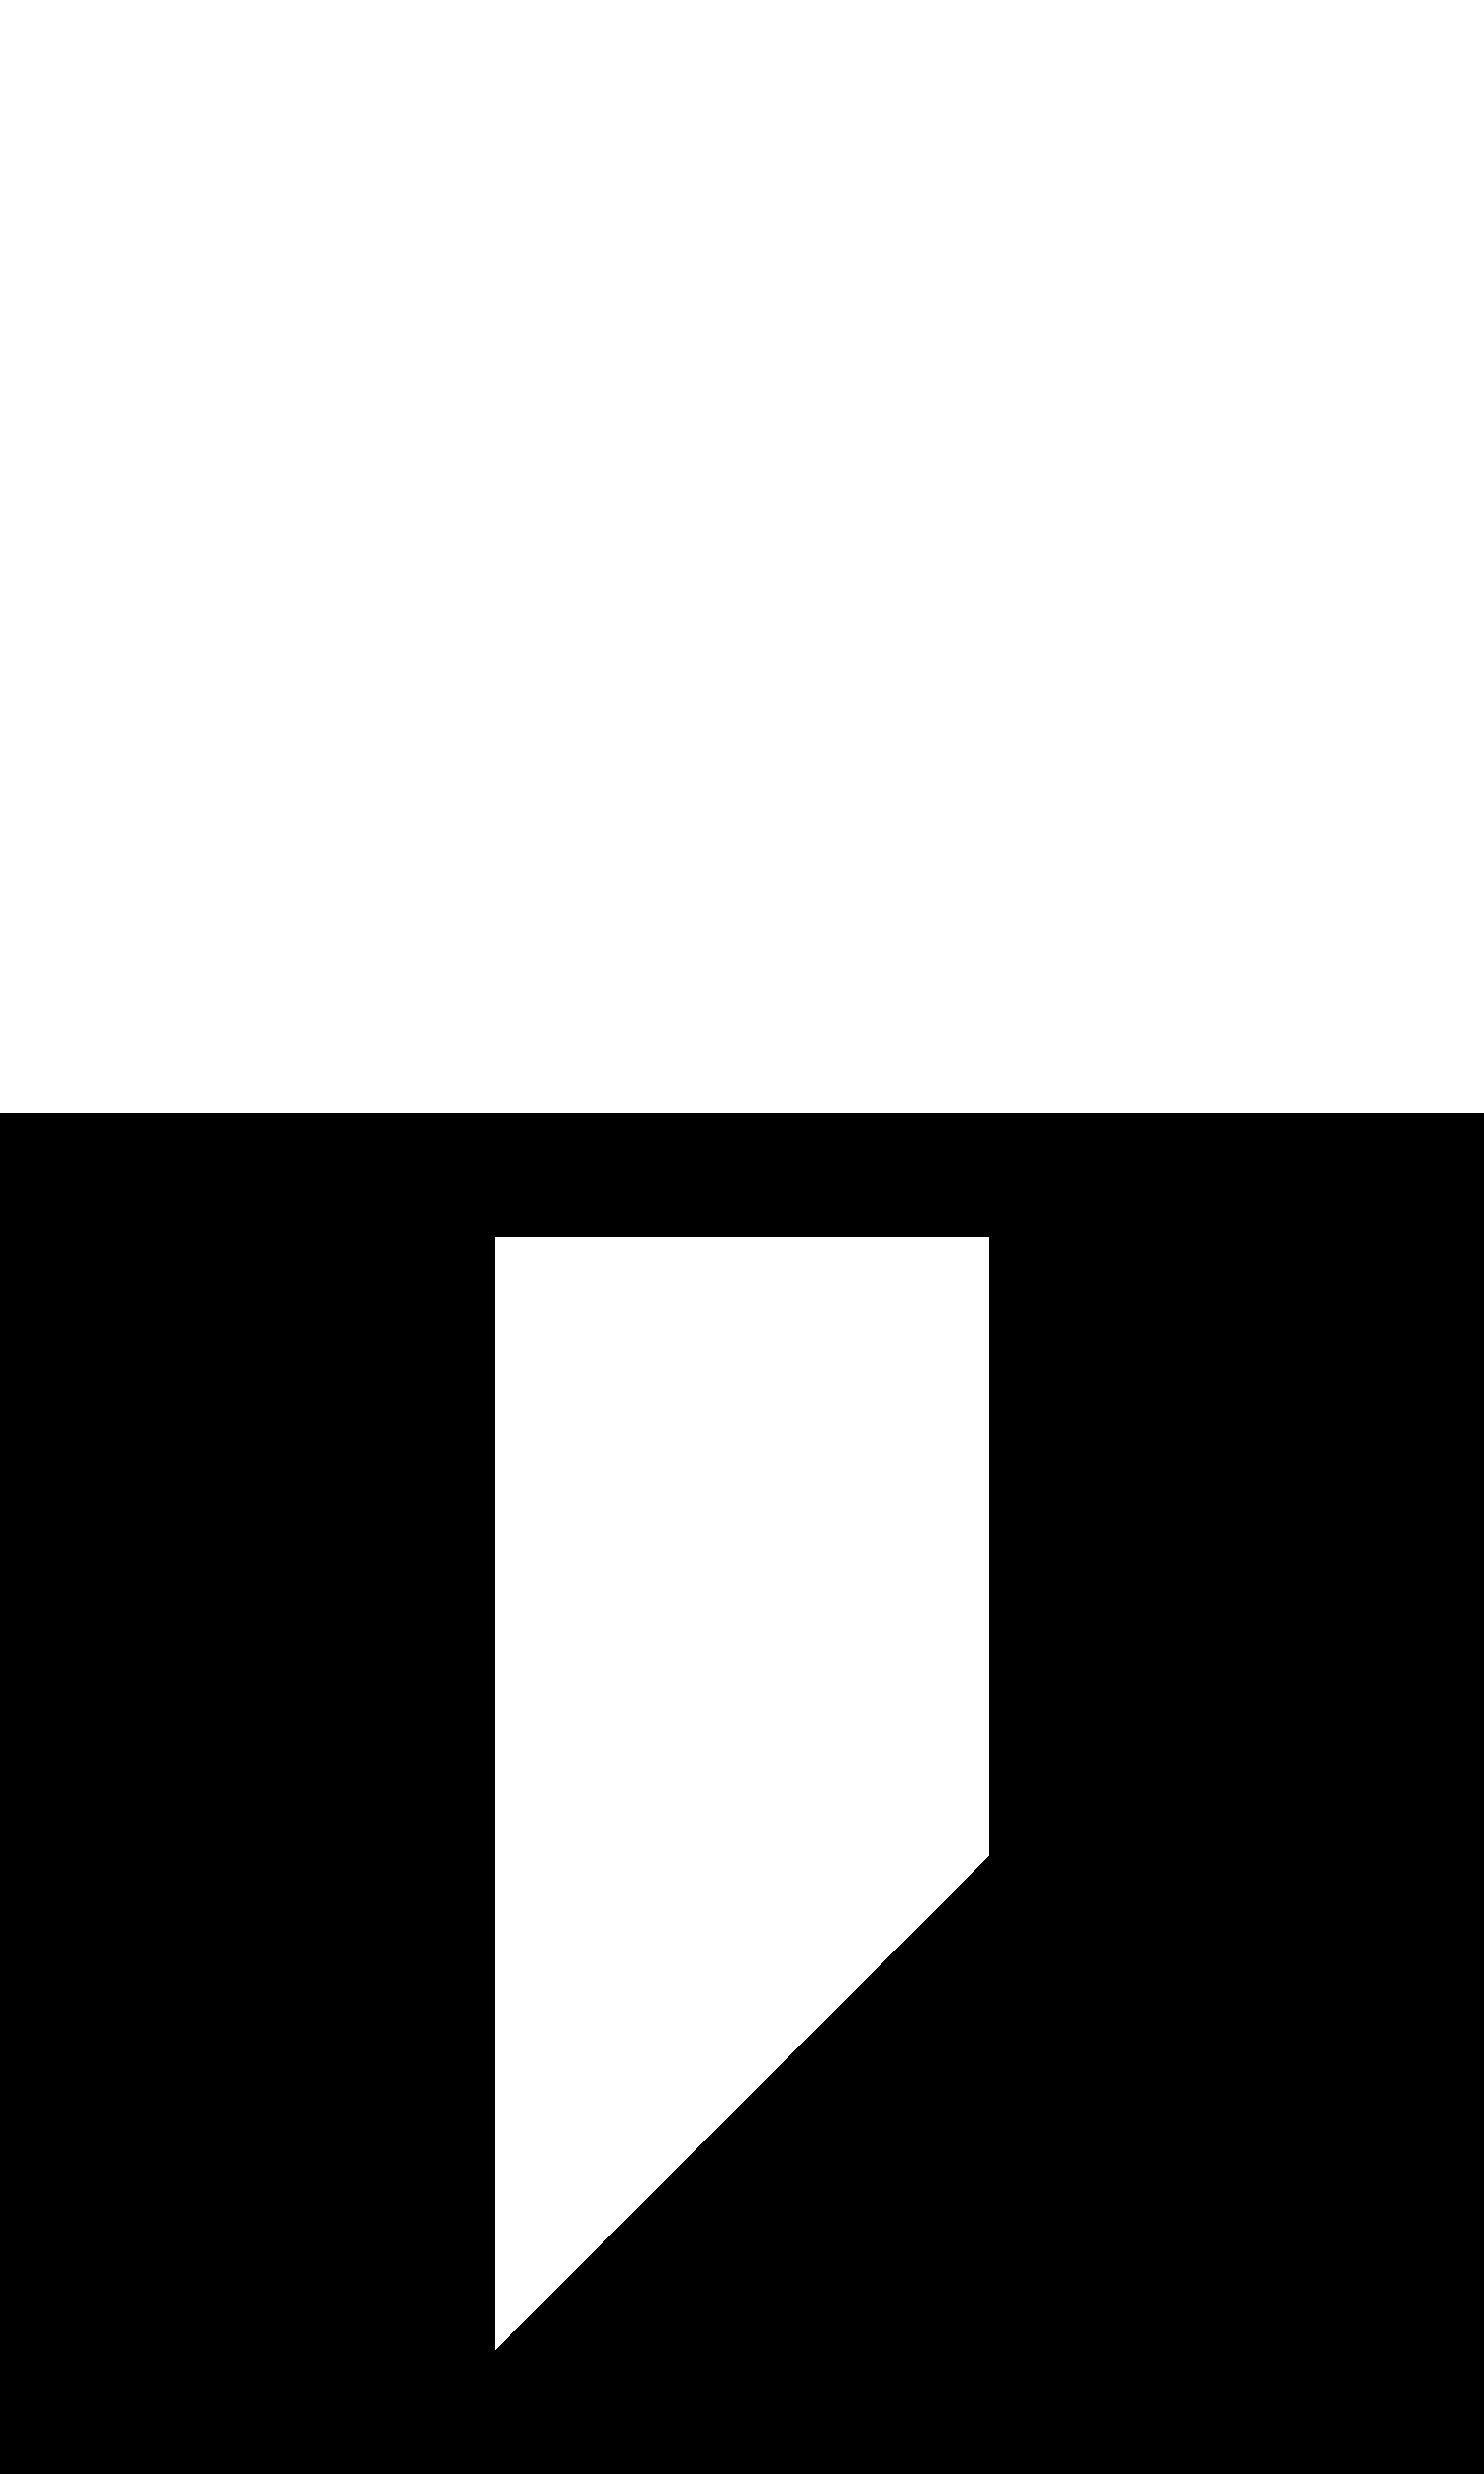
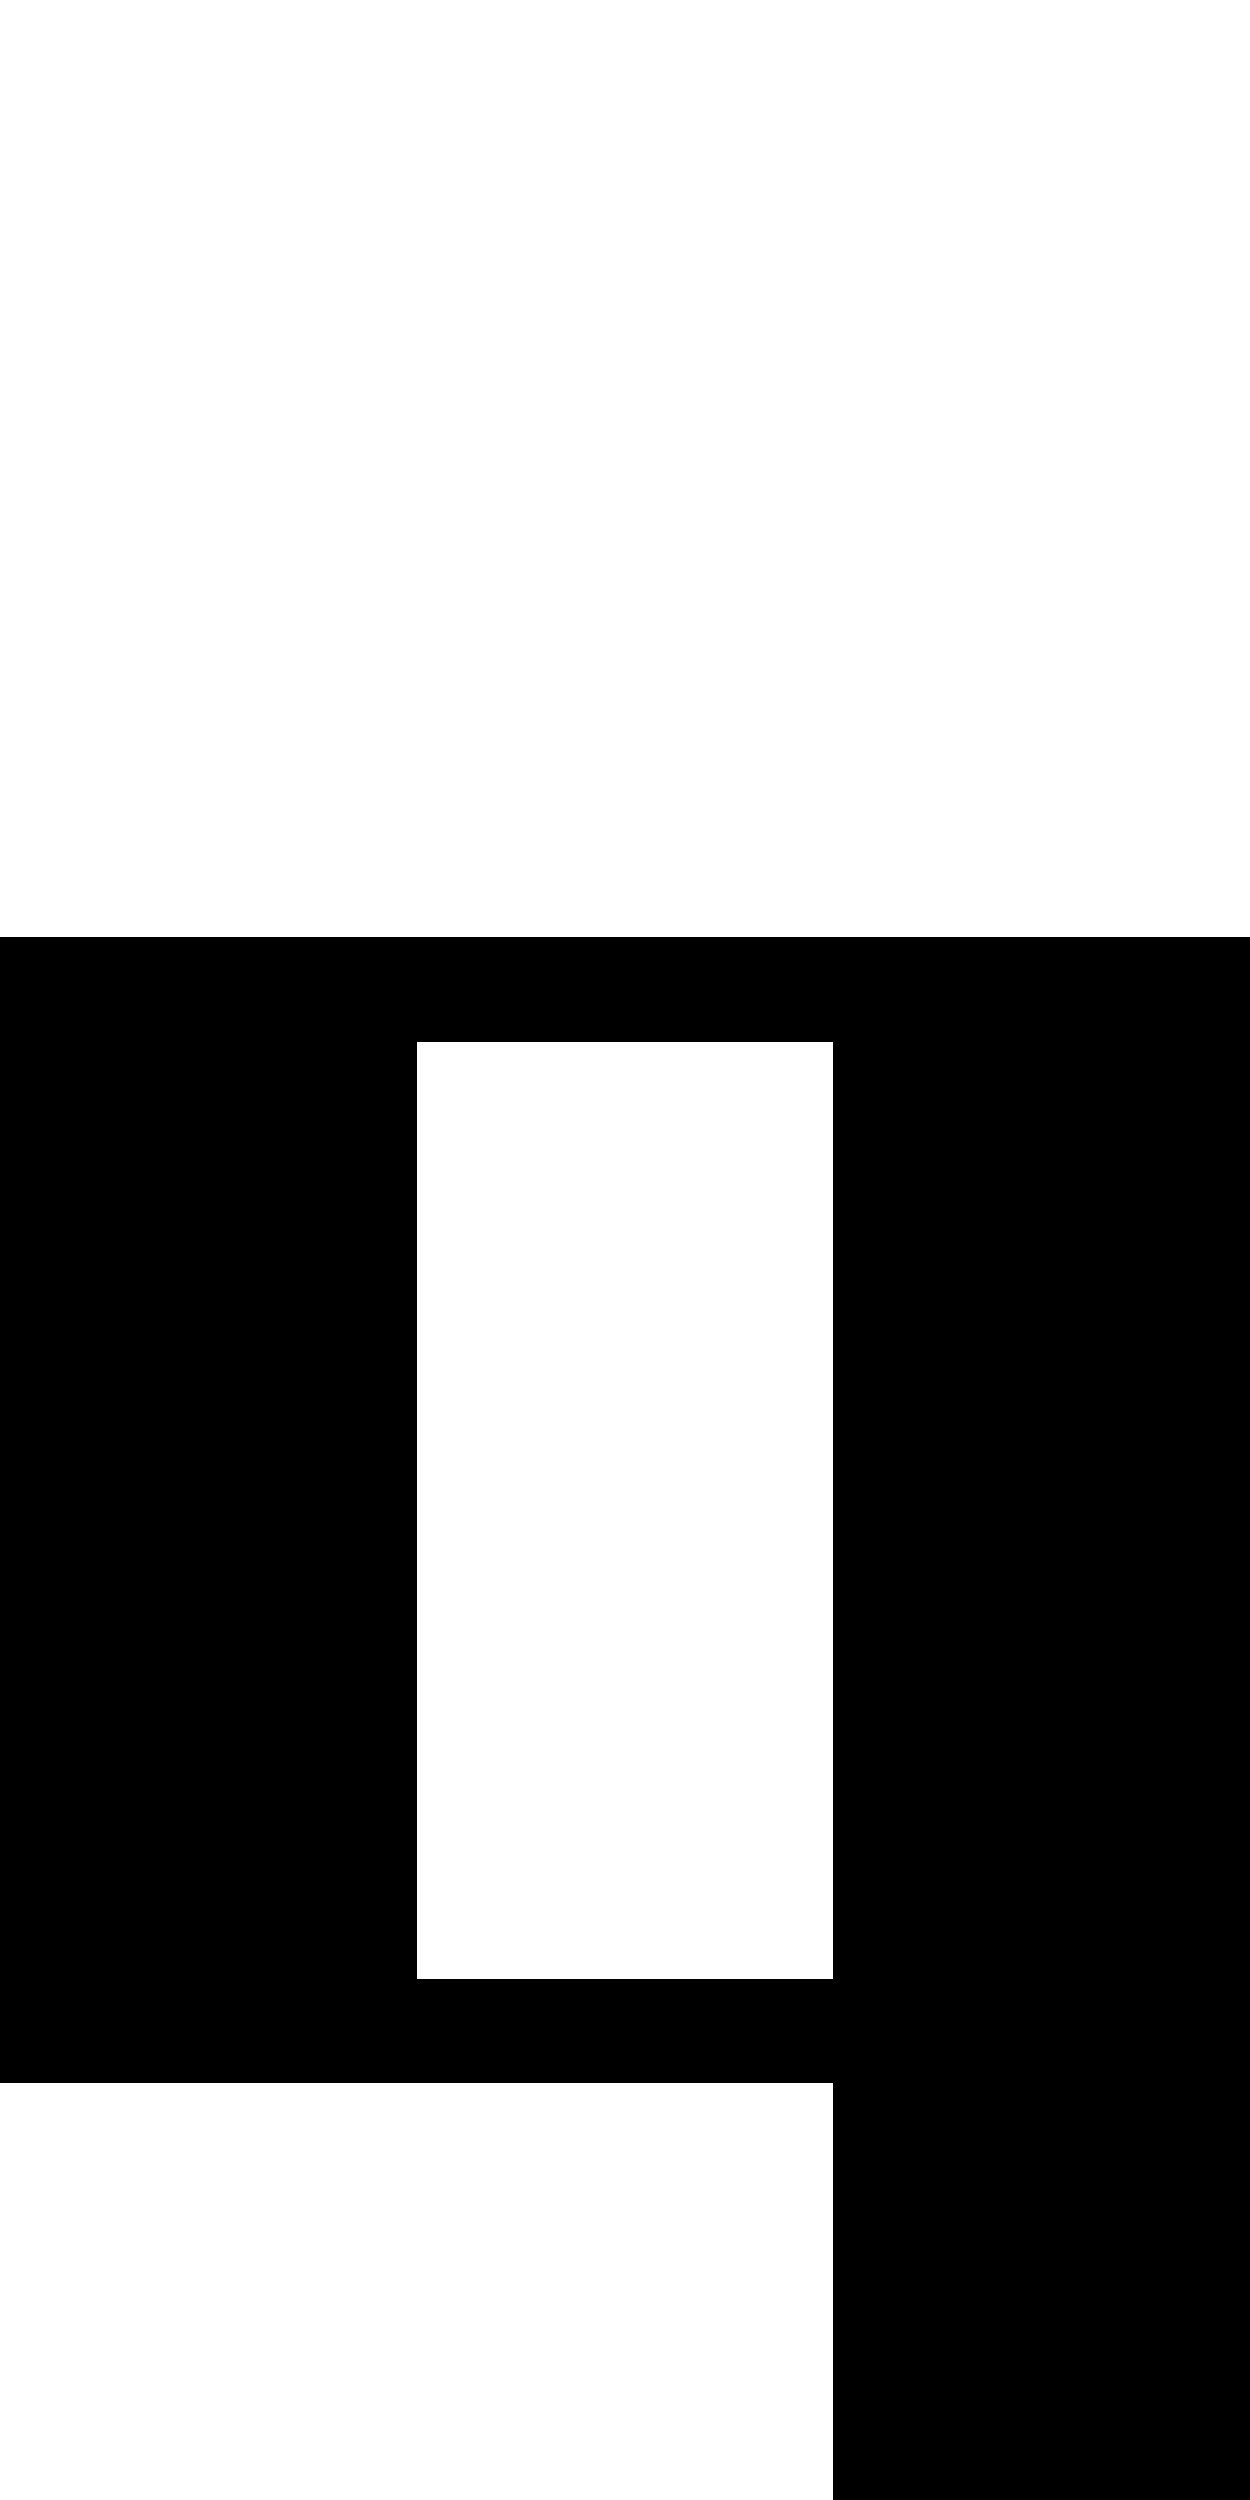
- <svg xmlns="http://www.w3.org/2000/svg" viewBox="0 0 12 20" shape-rendering="crispEdges">
+ <svg xmlns="http://www.w3.org/2000/svg" viewBox="0 0 12 24" shape-rendering="crispEdges">
  <g>
    <polygon class="q" points="0,9 12,9 12,10 0,10" />
    <polygon class="q" points="0,10 4,10 4,19 0,19" />
-     <polygon class="q" points="8,10 12,10 12,19 8,19" />
+     <polygon class="q" points="8,10 12,10 12,24 8,24" />
    <polygon class="q" points="0,19 12,19 12,20 0,20" />
-     <polygon class="q" points="8,15 12,15 8,19 4,19" />
  </g>
</svg>
